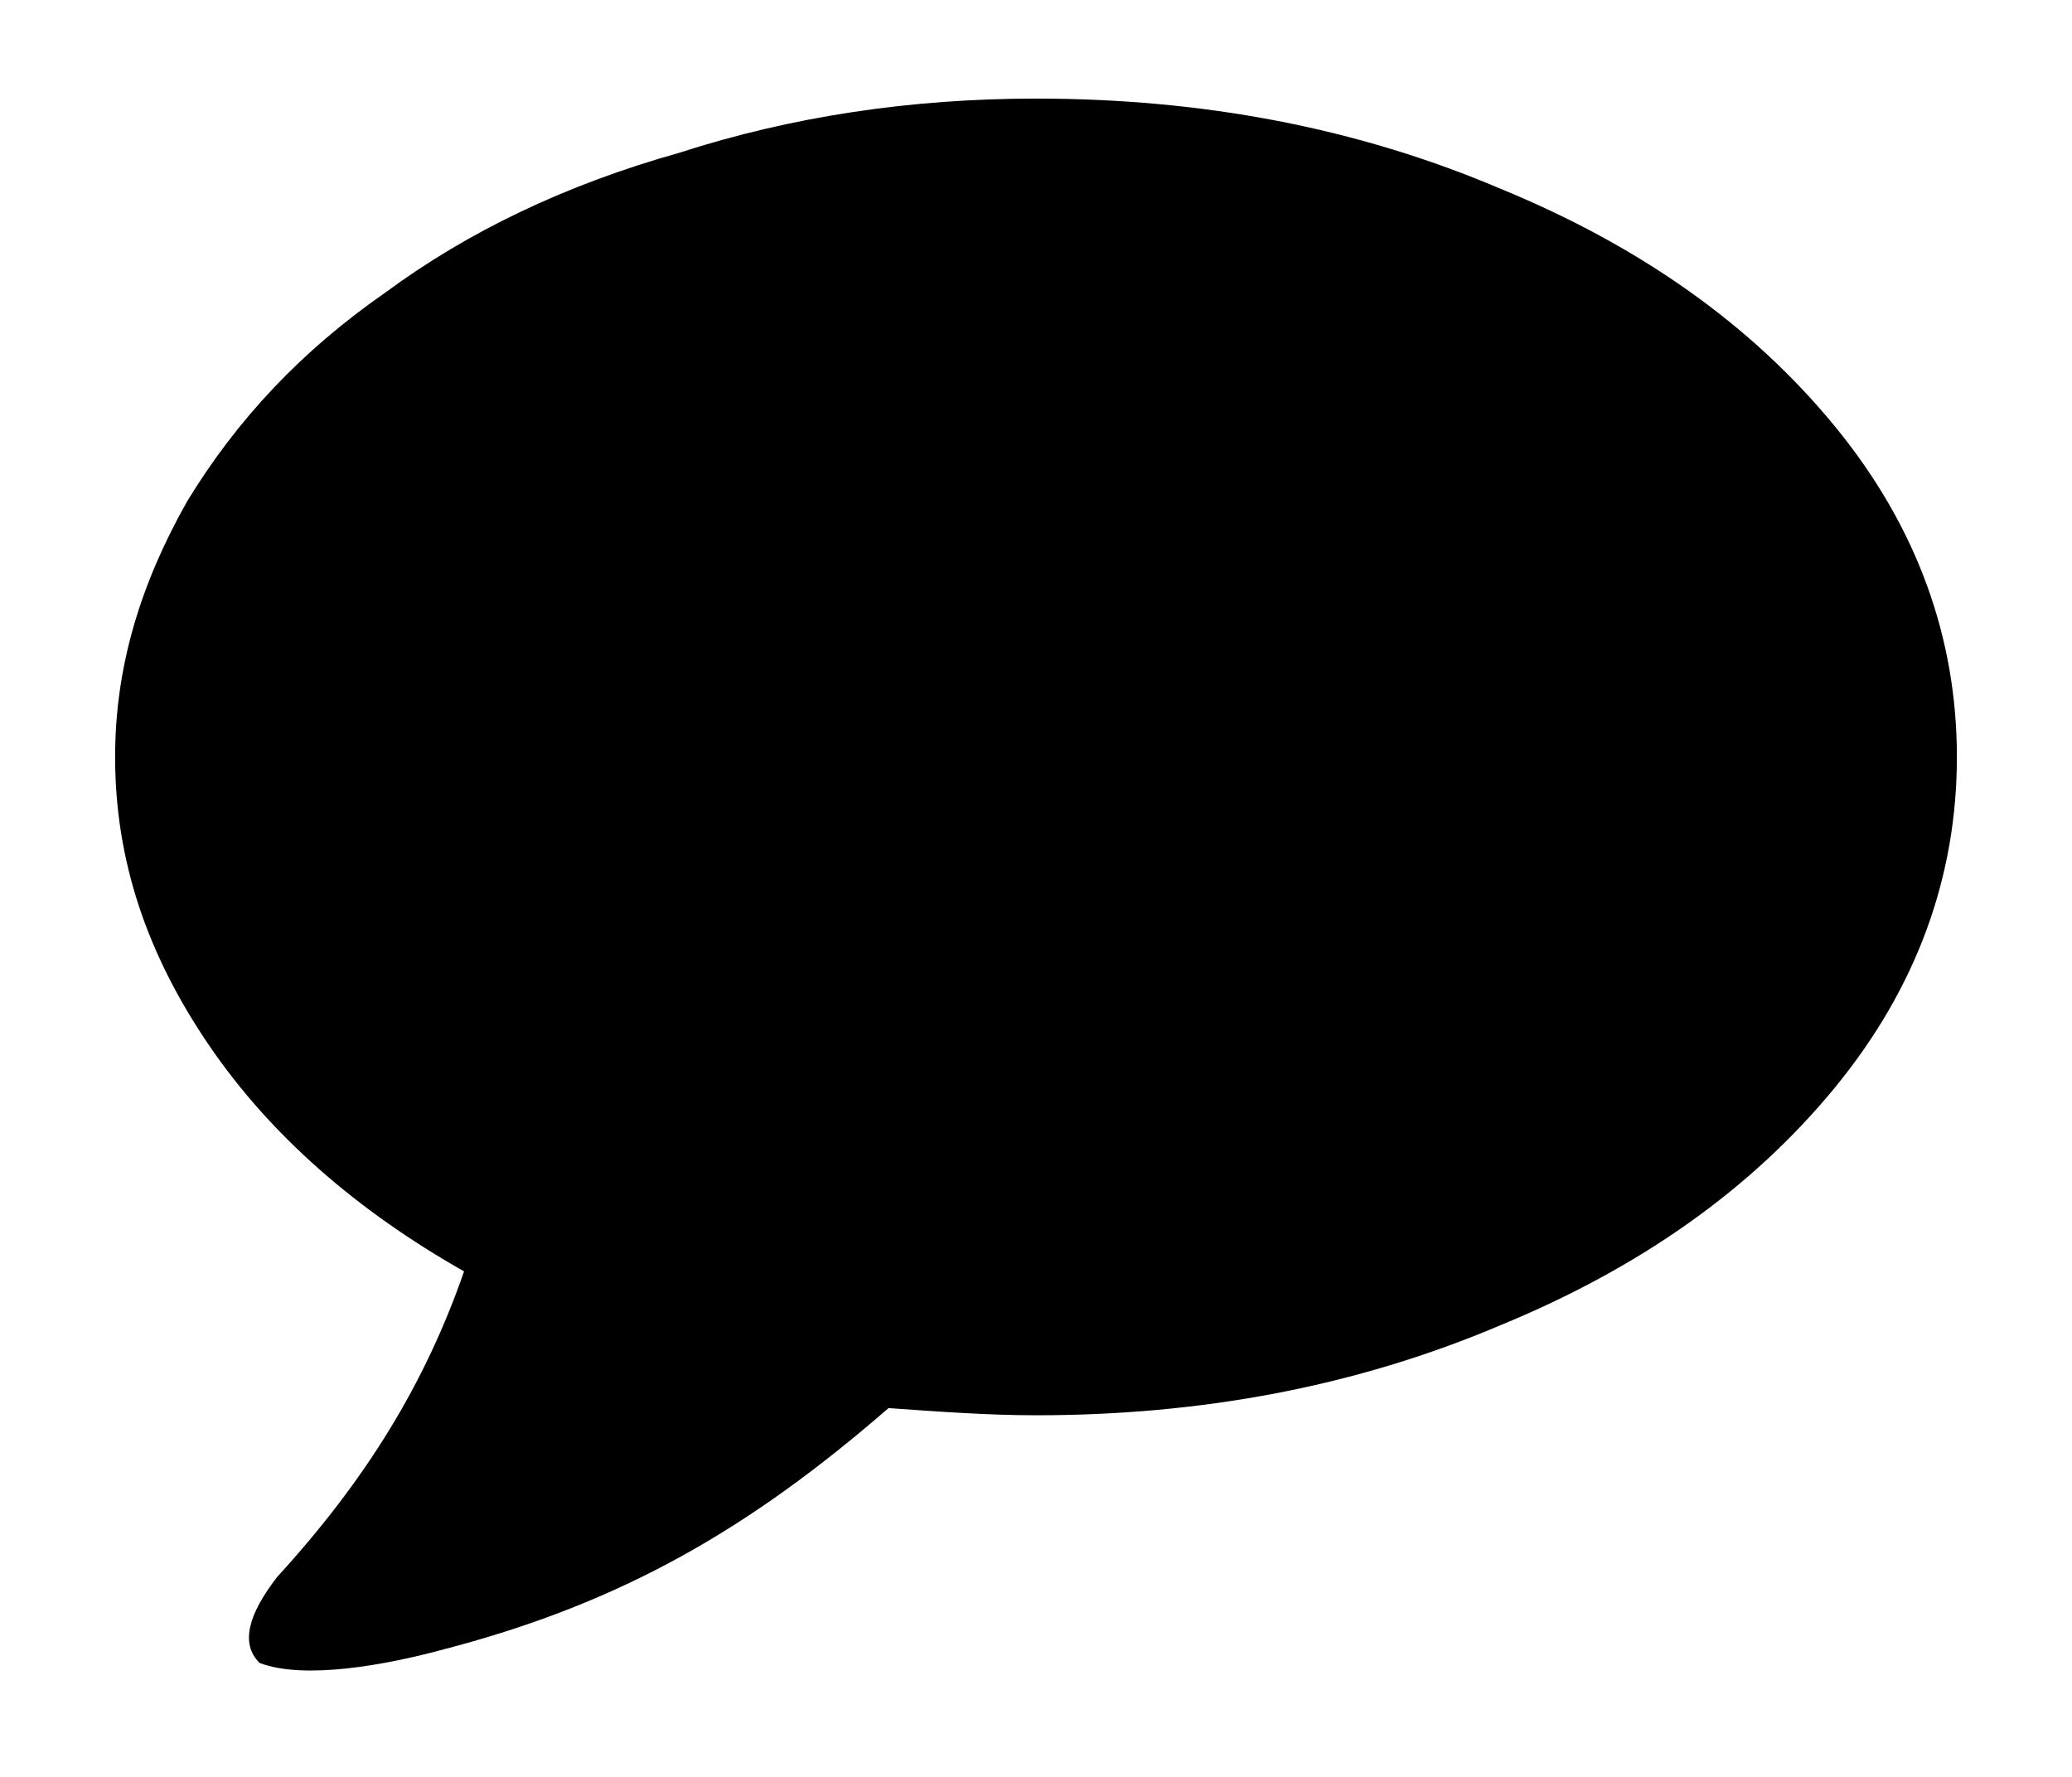
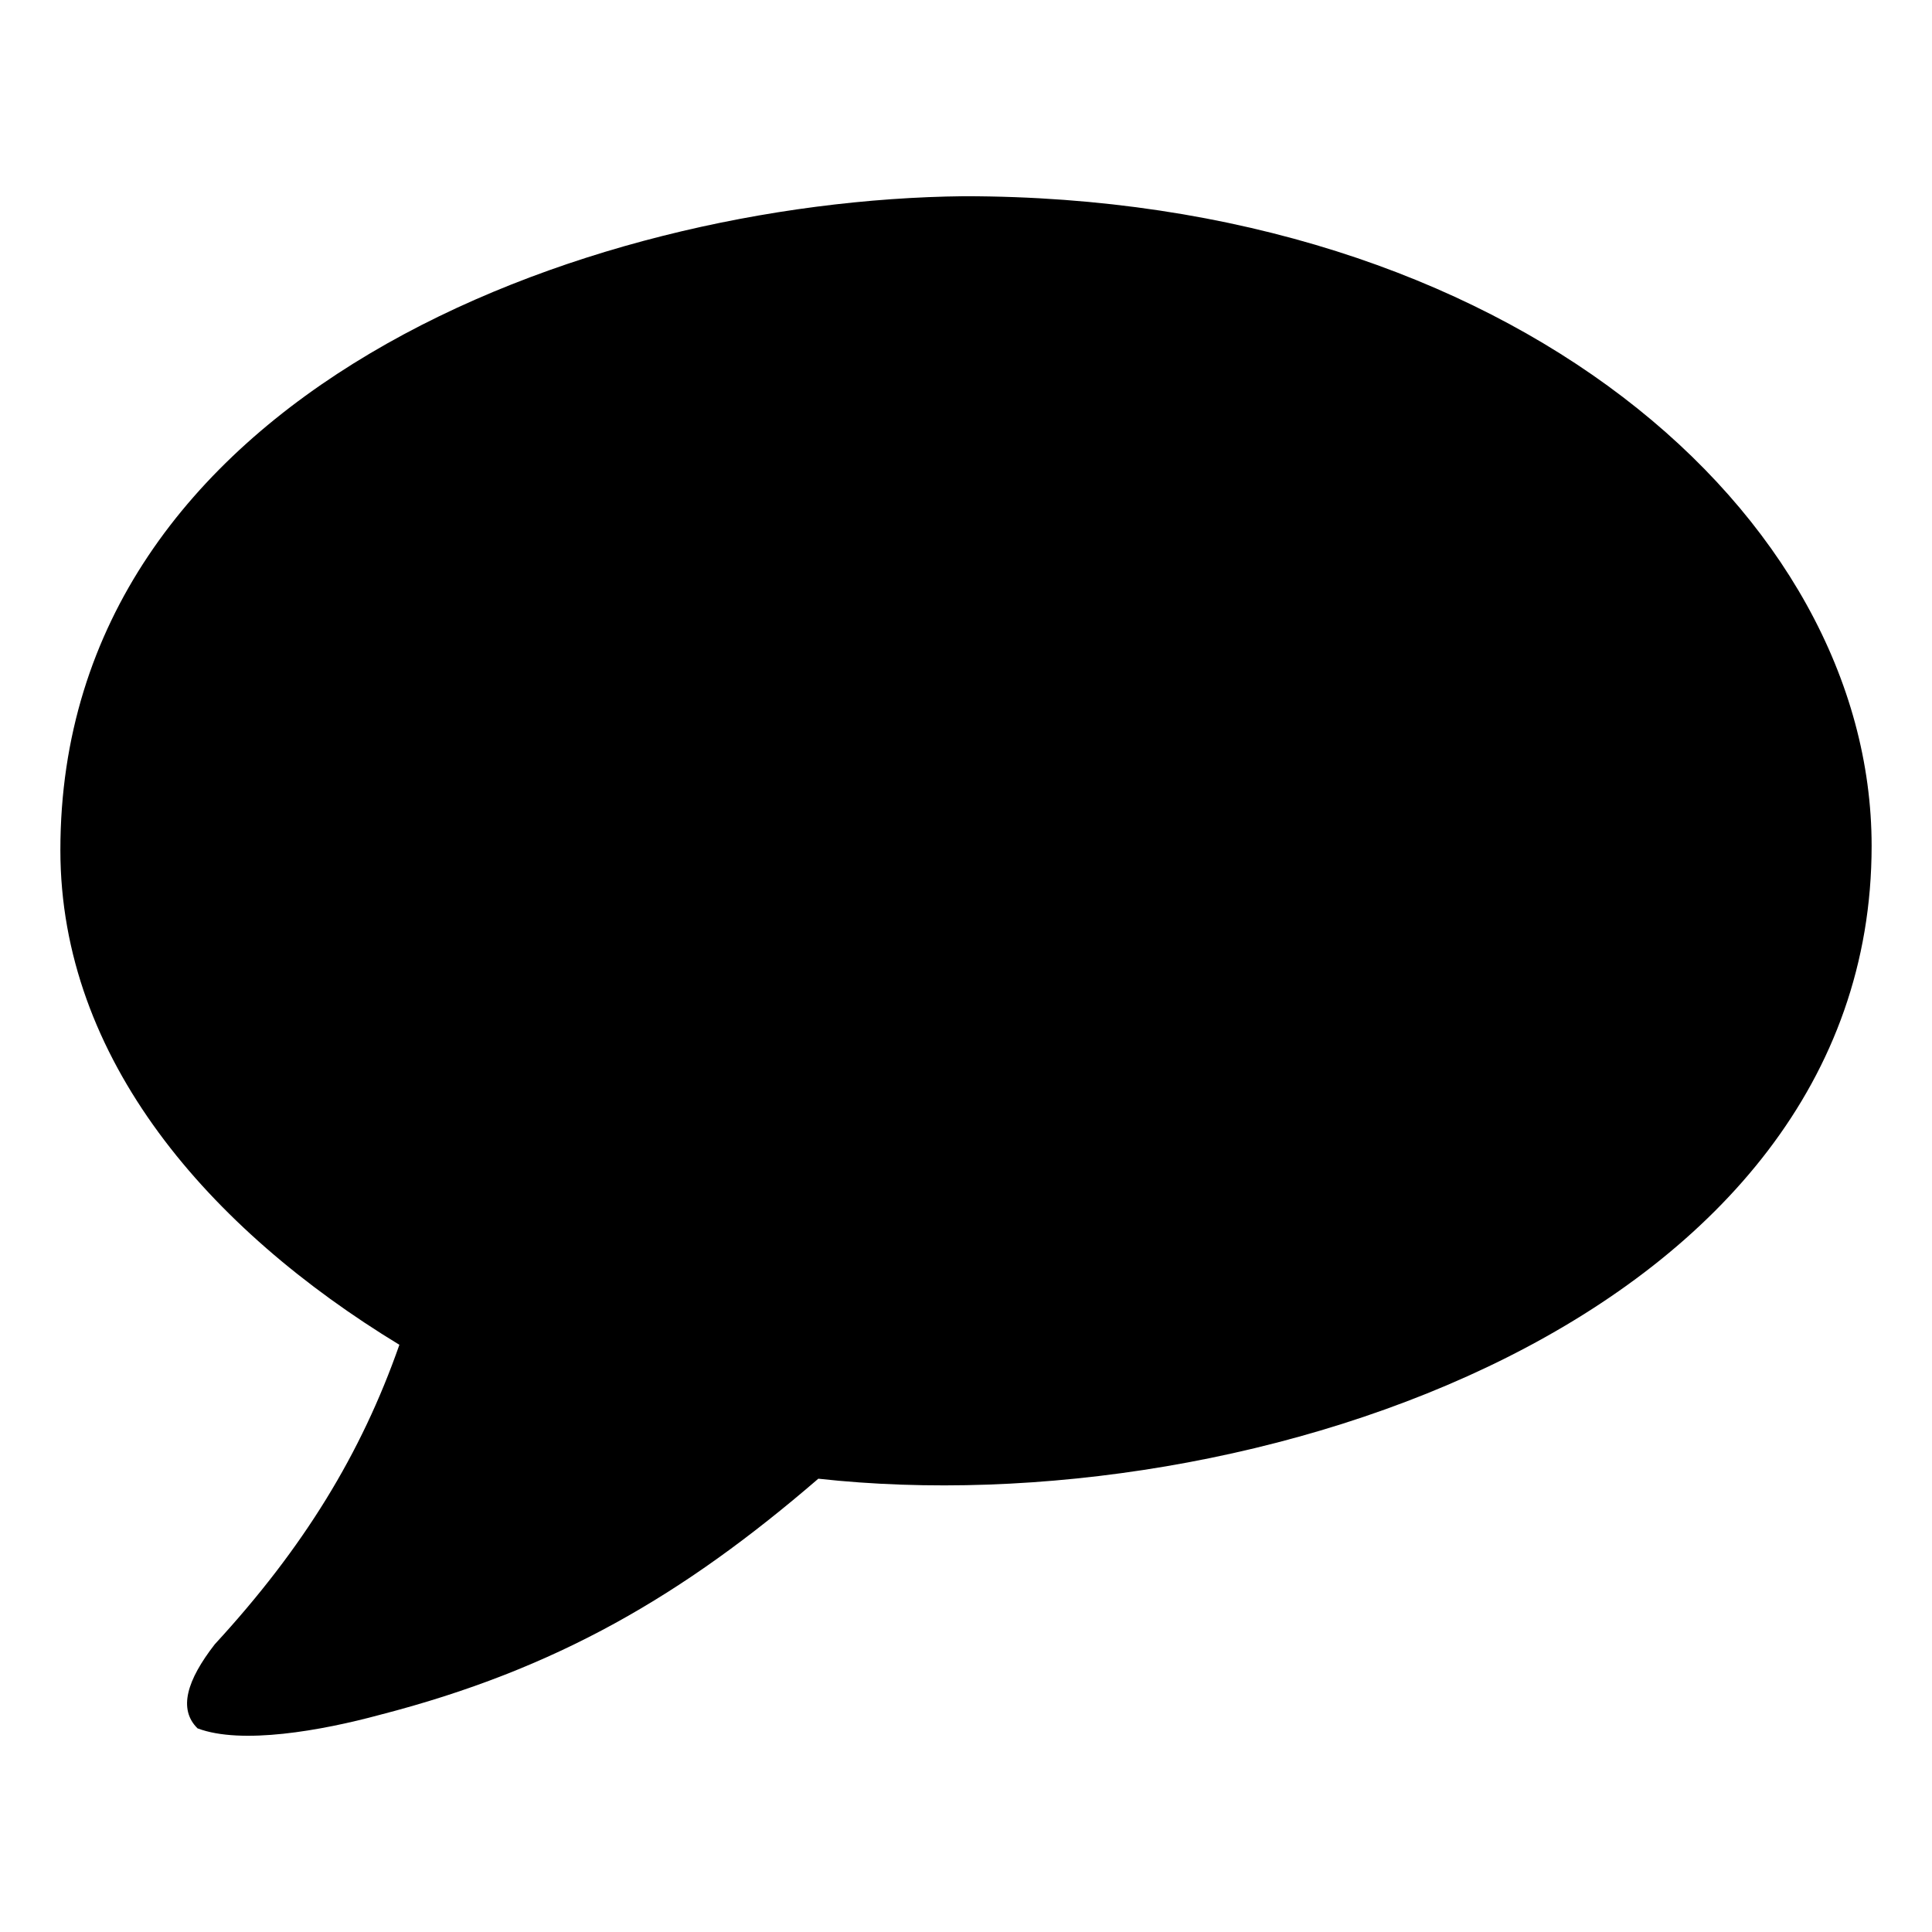
- <svg xmlns="http://www.w3.org/2000/svg" version="1.1" width="36" height="30.867">
-   <path d="m 34,13.152 c 0,2.062 -0.687,4 -2.125,5.75 -1.438,1.75 -3.375,3.125 -5.812,4.125 -2.5,1.062 -5.188,1.562 -8.062,1.562 -0.813,0 -1.688,-0.062 -2.563,-0.125 -2.375,2.062 -4.597,3.378 -7.722,4.19 -1.025,0.279 -2.434,0.533 -3.206,0.238 -0.343,-0.341 -0.188,-0.854 0.303,-1.491 1.564,-1.71 2.579,-3.38 3.25,-5.312 -1.875,-1.062 -3.375,-2.375 -4.438,-3.938 -1.062,-1.562 -1.625,-3.188 -1.625,-5 0,-1.562 0.438,-3 1.25,-4.438 0.875,-1.438 2,-2.625 3.438,-3.625 1.438,-1.062 3.125,-1.875 5.125,-2.437 1.937,-0.625 4,-0.938 6.188,-0.938 2.875,0 5.562,0.5 8.062,1.563 2.438,1 4.375,2.375 5.812,4.125 C 33.313,9.152 34,11.09 34,13.152 Z" />
+ <svg xmlns="http://www.w3.org/2000/svg" width="32" height="32" version="1.1">
+   <path d="M 31,14.01 C 31,21.822 20.738,25.285 13.554,24.492 11.319,26.418 9.229,27.646 6.288,28.404 5.324,28.665 3.998,28.902 3.272,28.627 2.949,28.309 3.095,27.83 3.557,27.235 5.028,25.638 5.983,24.078 6.615,22.274 3.468,20.36 1,17.545 1,14.081 1,6.516 9.687,3.317 15.965,3.25 25.019,3.25 31,8.53 31,14.01 Z" />
</svg>
